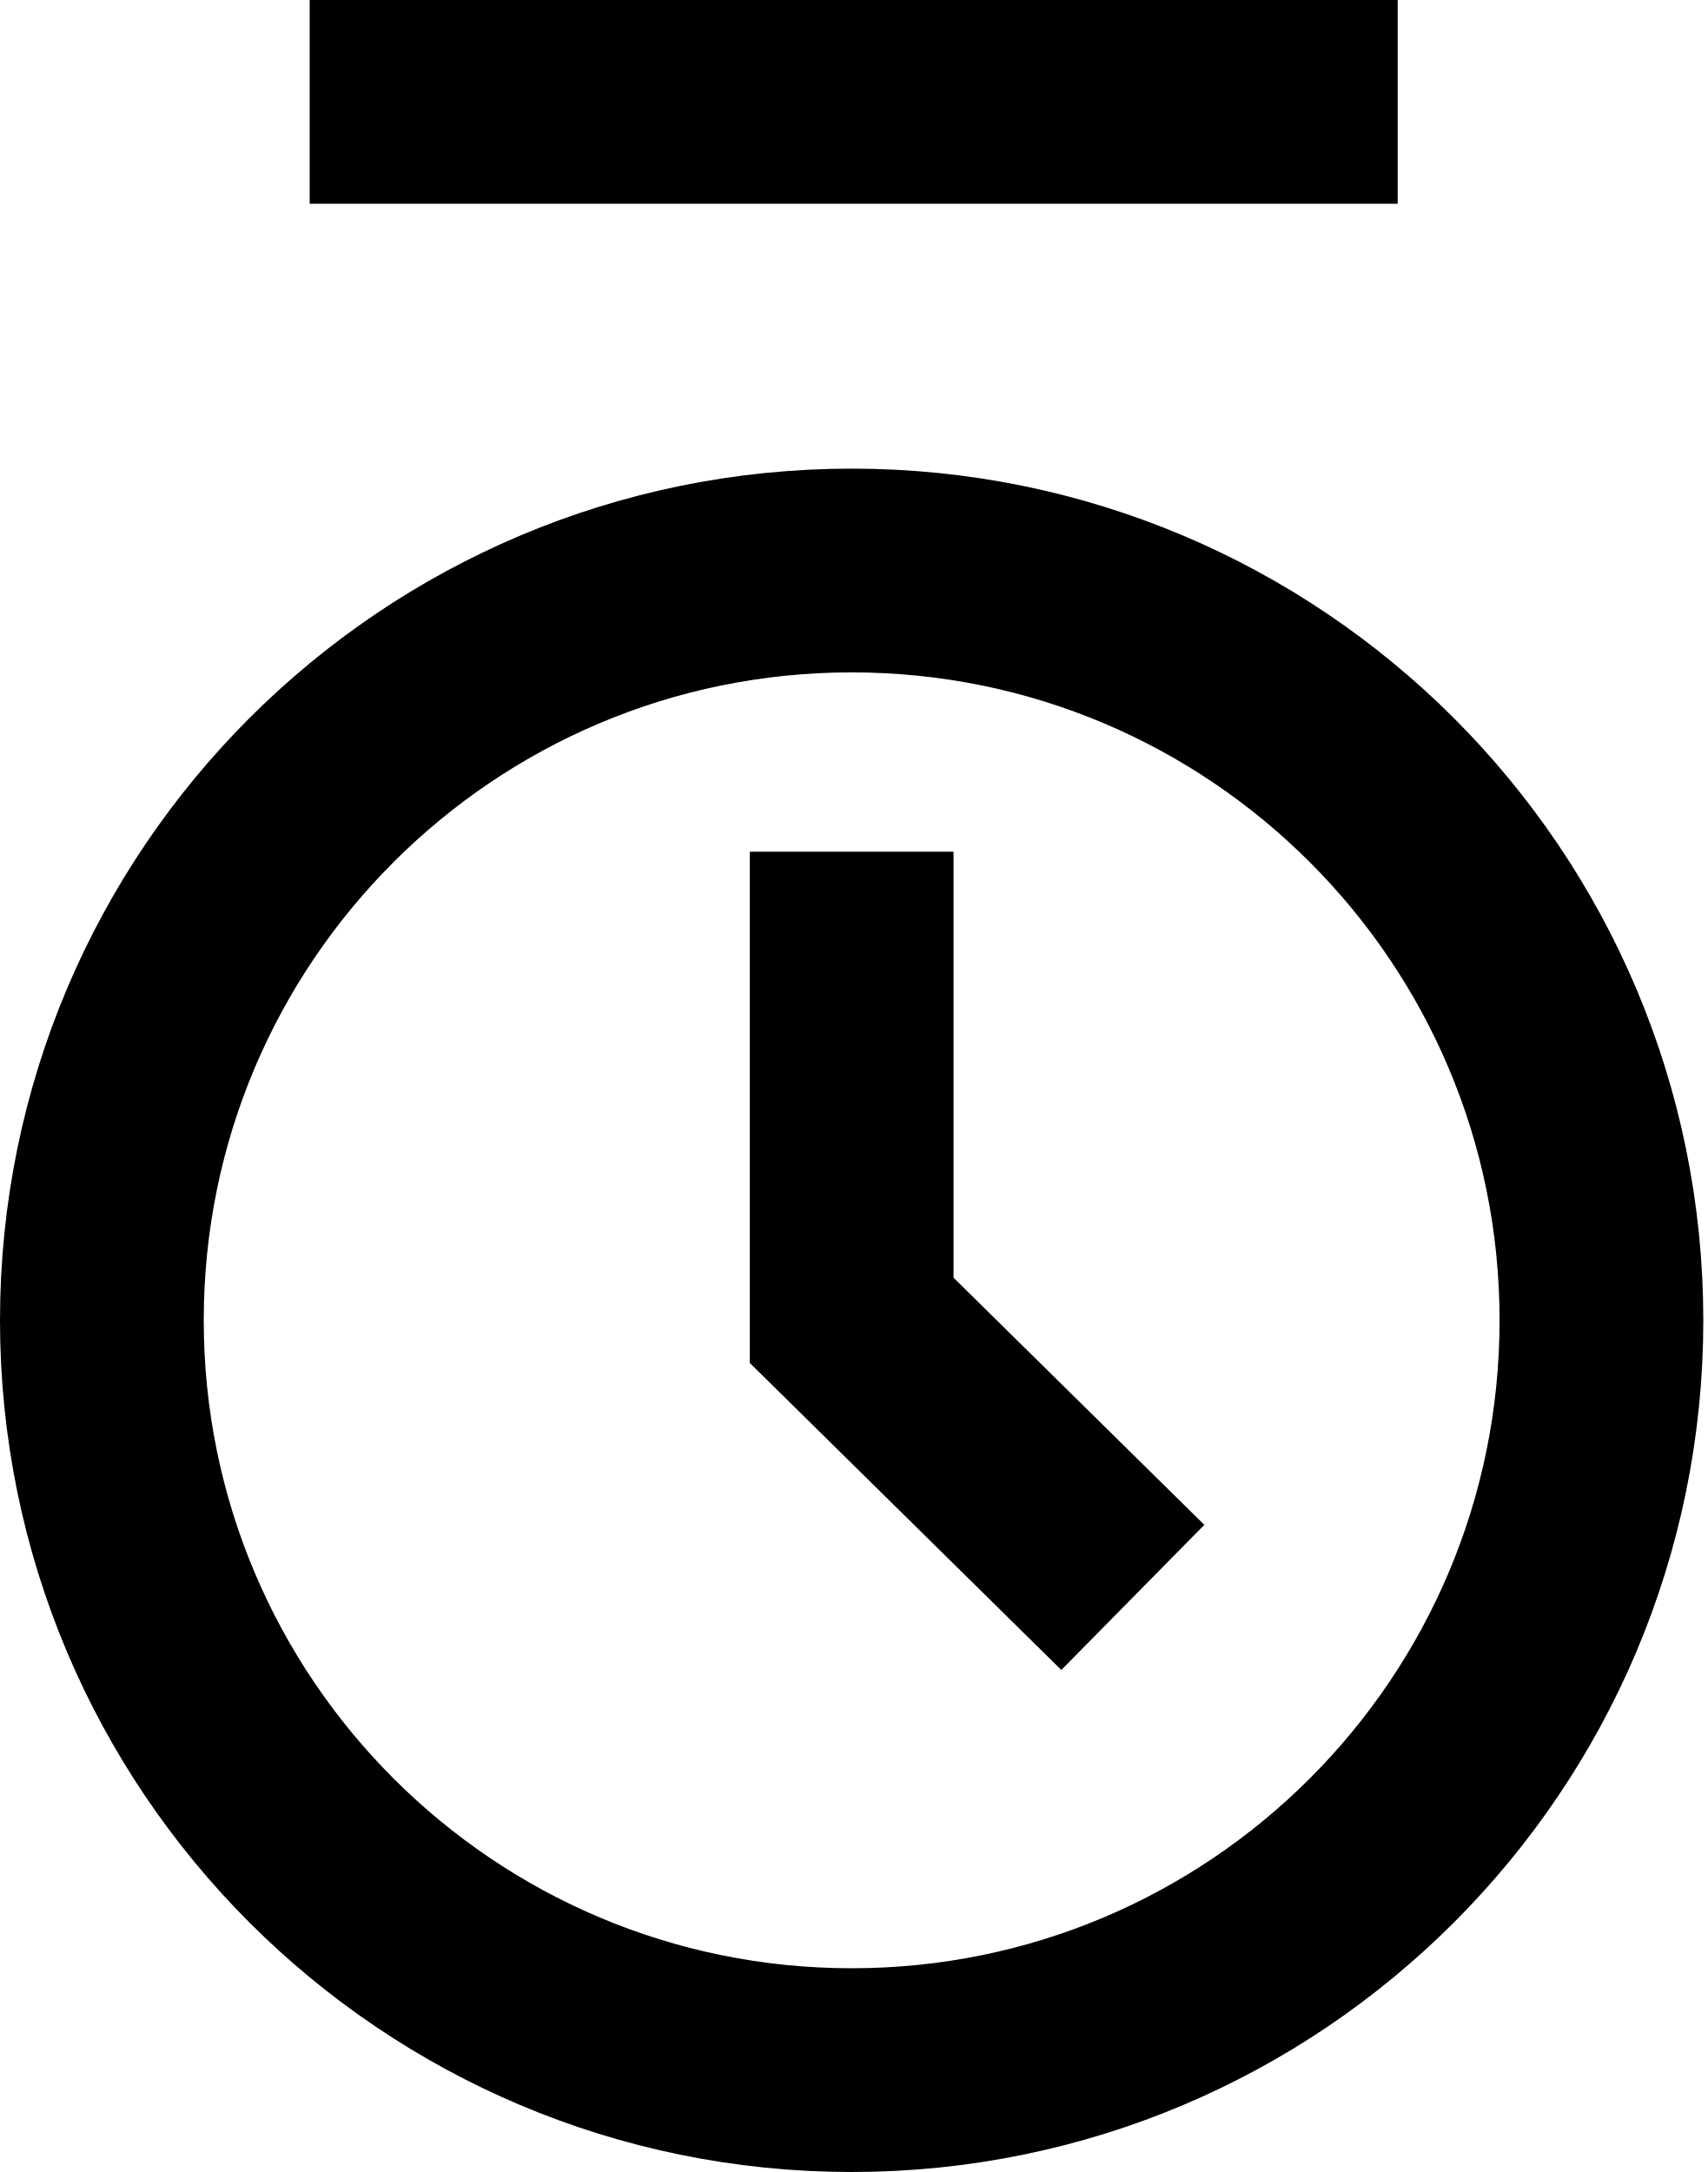
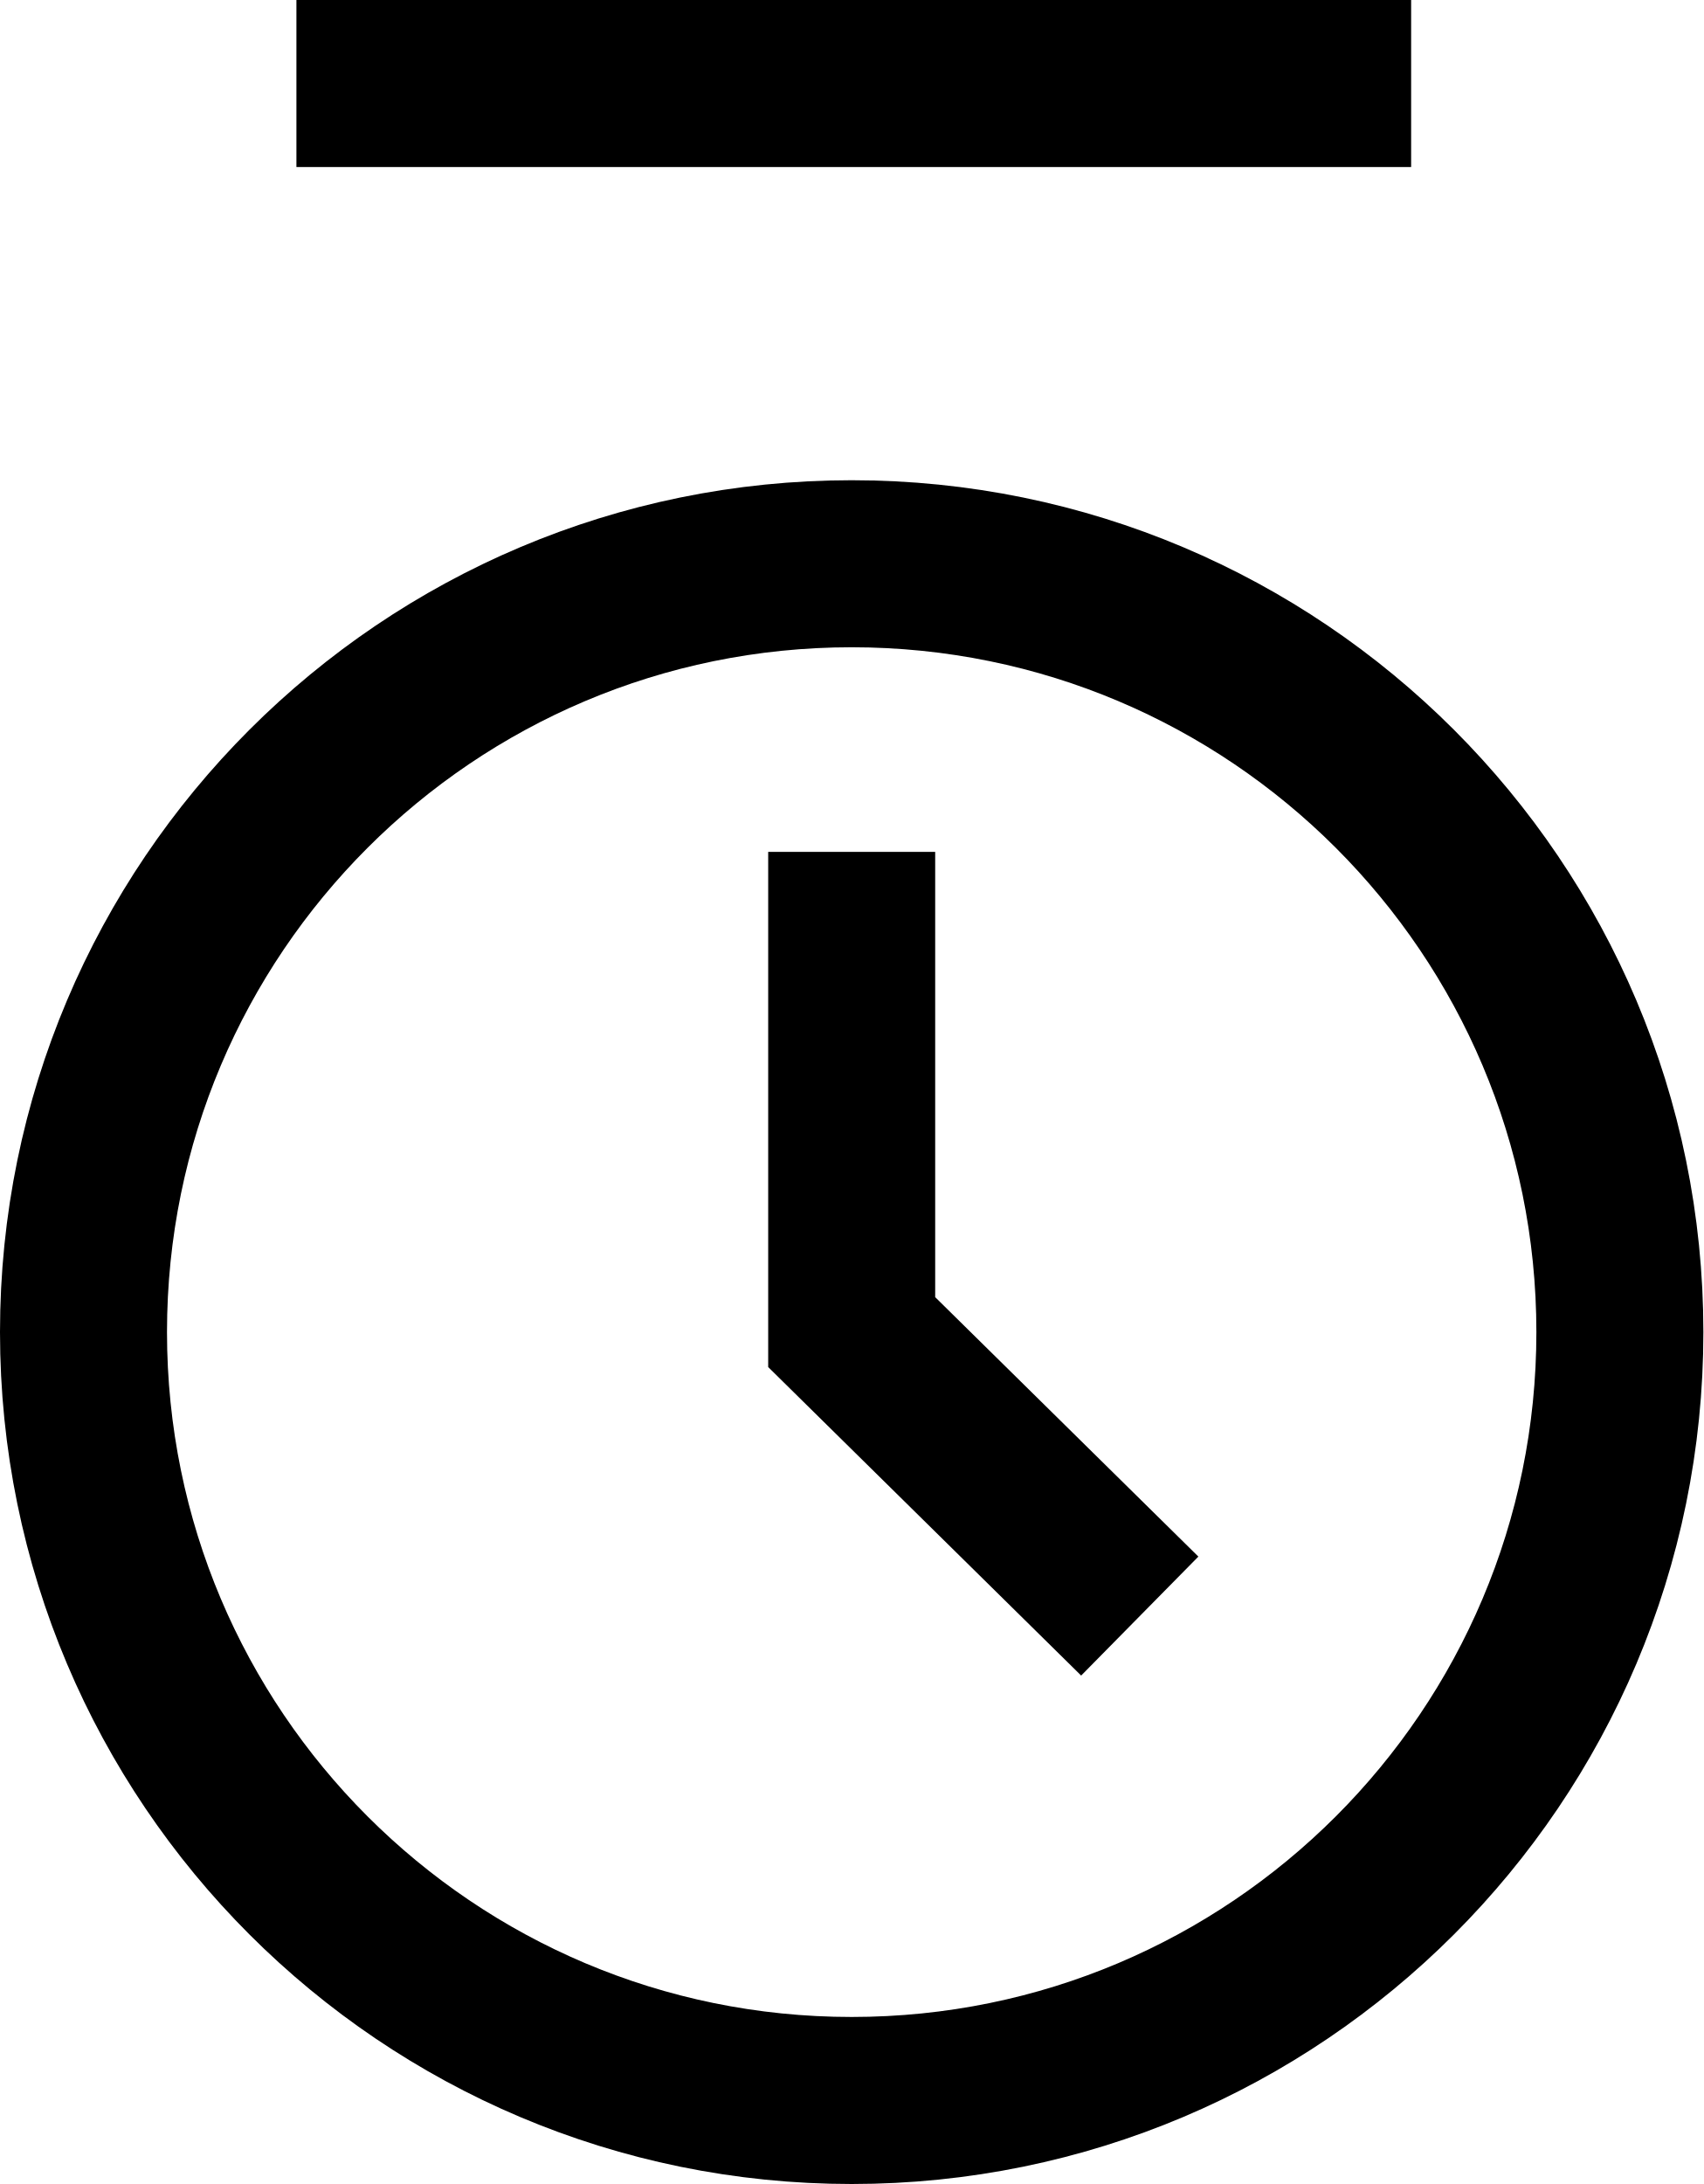
- <svg xmlns="http://www.w3.org/2000/svg" version="1.1" id="logotype_1_" x="0px" y="0px" viewBox="0 0 41.9 53.3" style="enable-background:new 0 0 41.9 53.3;" xml:space="preserve">
+ <svg xmlns="http://www.w3.org/2000/svg" version="1.1" id="logotype_1_" x="0px" y="0px" viewBox="0 0 40.8 52.3" style="enable-background:new 0 0 40.8 52.3;" xml:space="preserve">
  <style type="text/css">
- 	.st0{fill:none;stroke:#000000;stroke-width:5;stroke-miterlimit:10;}
+ 	.st0{fill:none;stroke:#000000;stroke-width:4;stroke-miterlimit:10;}
</style>
-   <circle class="st0" cx="20.9" cy="32.4" r="18.4" />
-   <line class="st0" x1="7.6" y1="2.5" x2="34.3" y2="2.5" />
-   <polyline class="st0" points="20.9,20.9 20.9,32.4 27.8,39.2 " />
+   <circle class="st0" cx="20.4" cy="31.9" r="18.4" />
+   <line class="st0" x1="7.1" y1="2" x2="33.8" y2="2" />
+   <polyline class="st0" points="20.4,20.4 20.4,31.9 27.3,38.7 " />
</svg>
